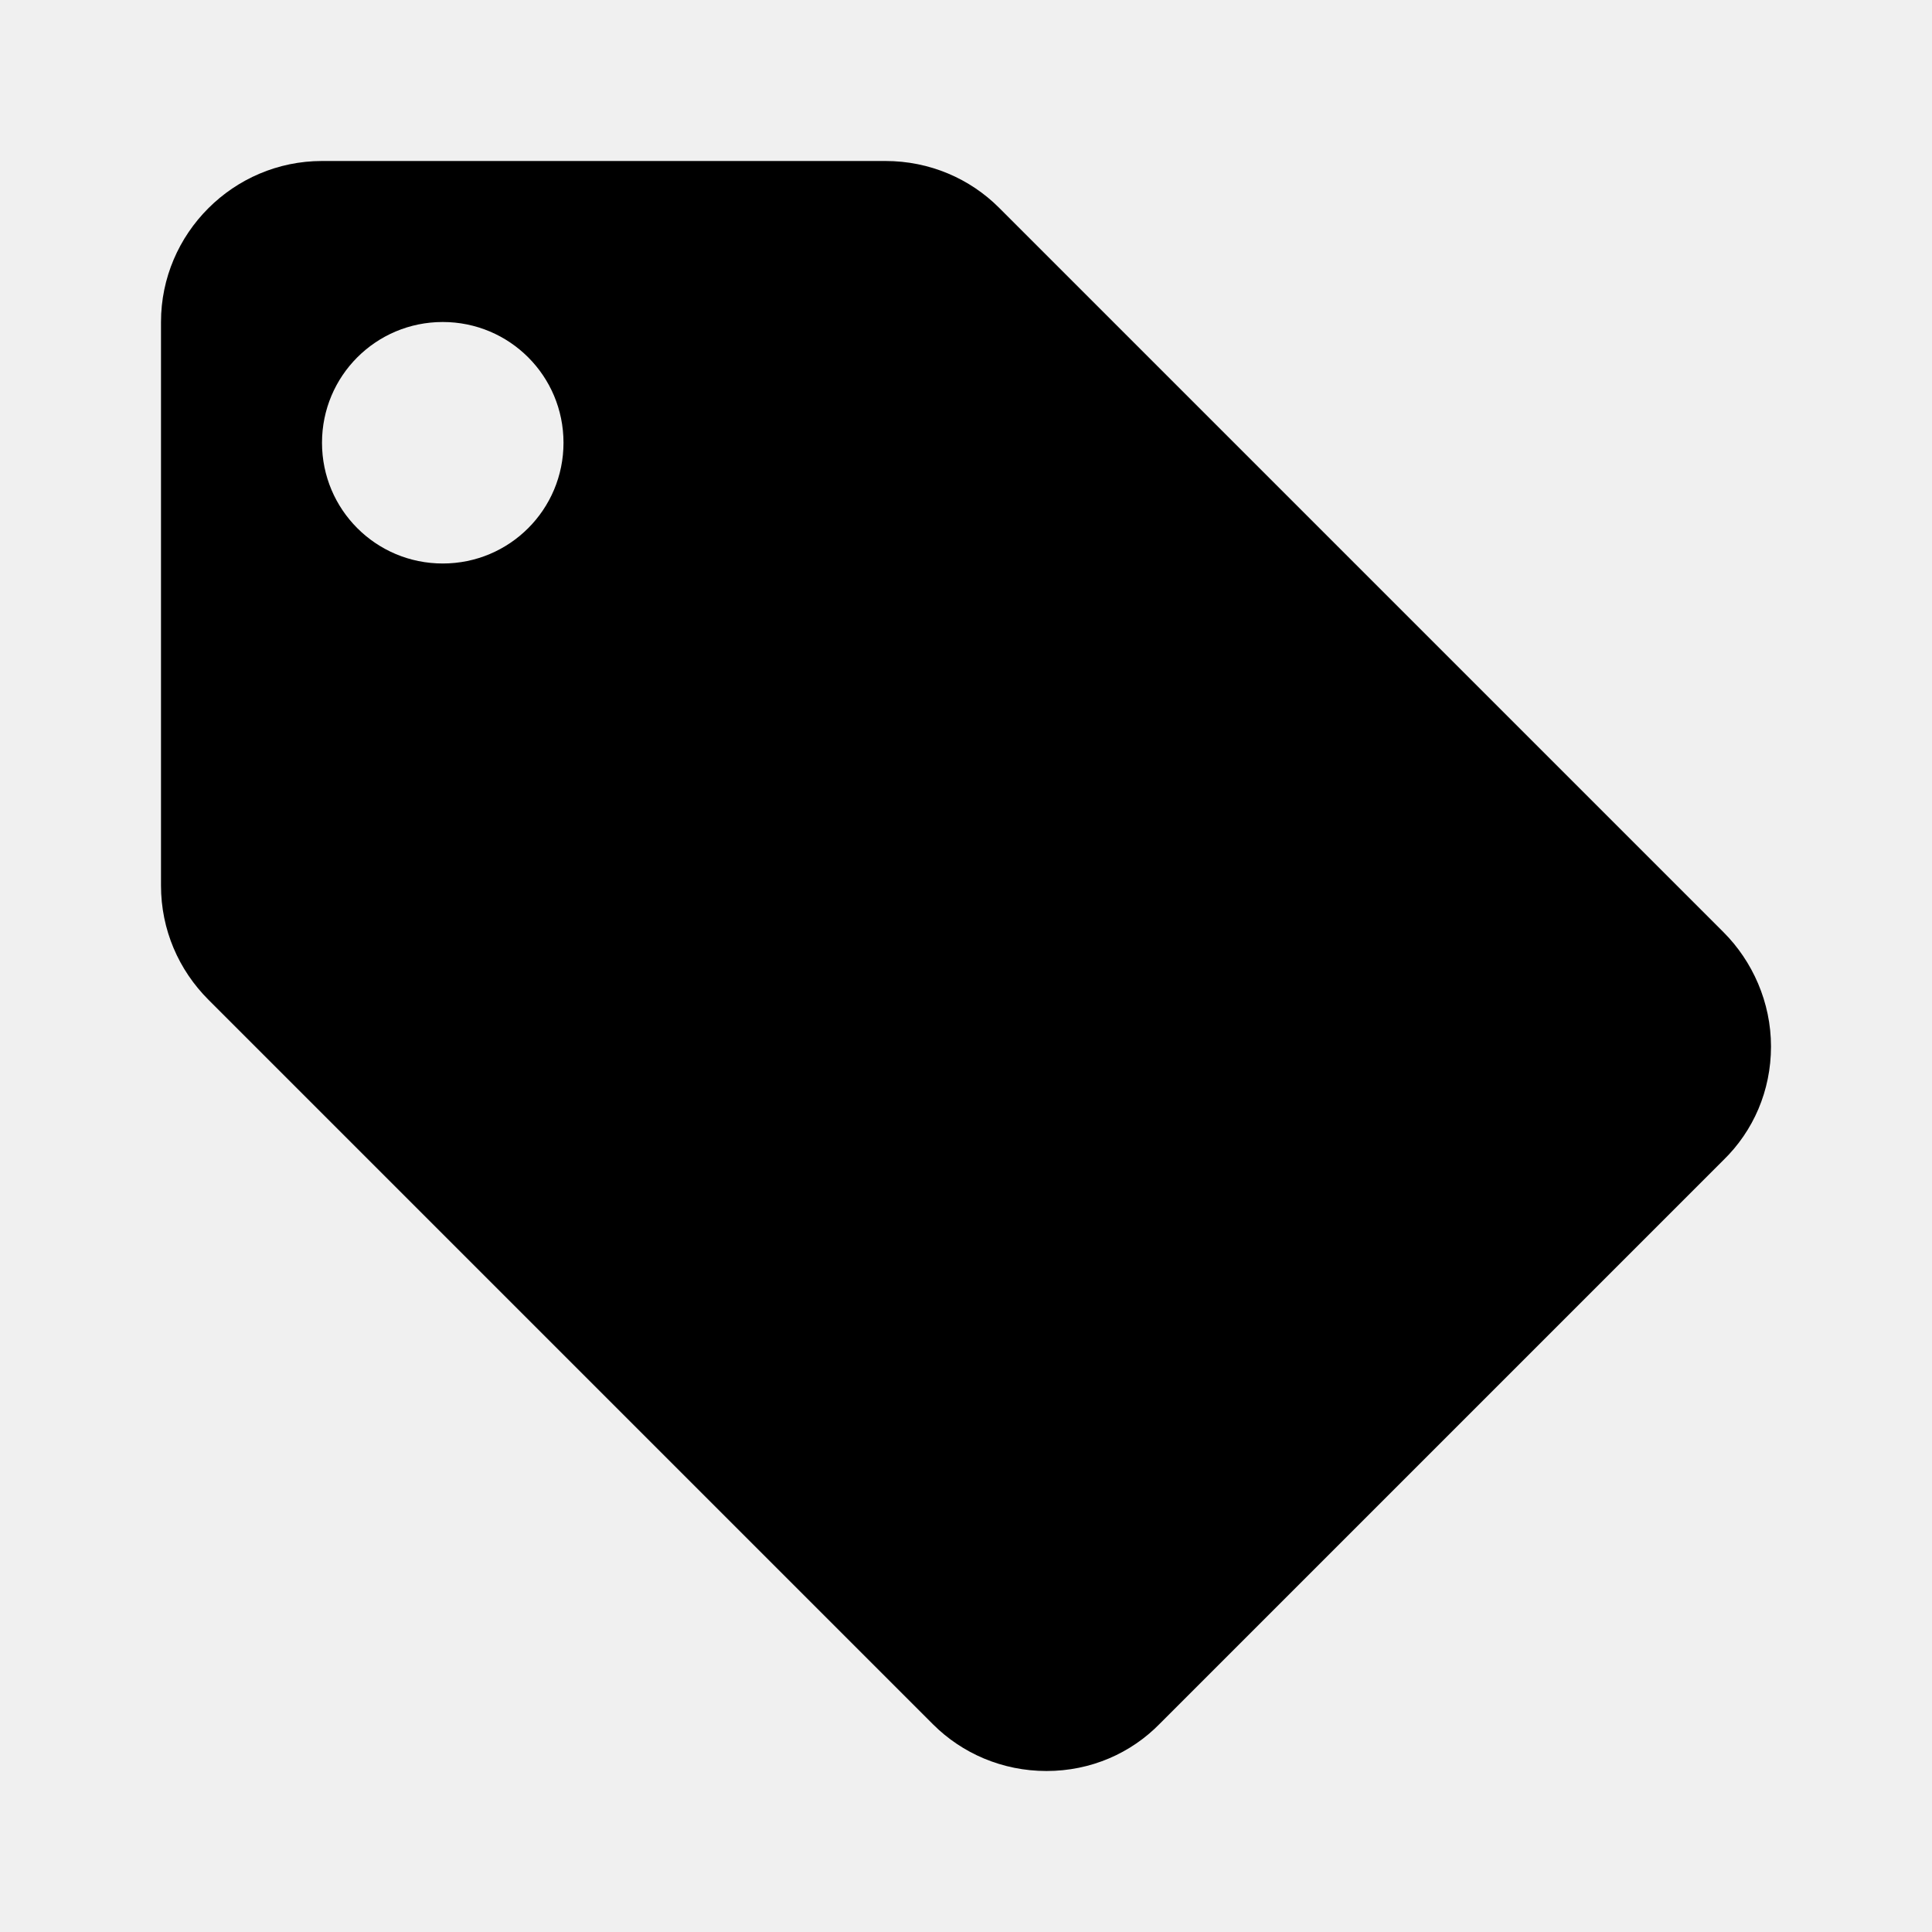
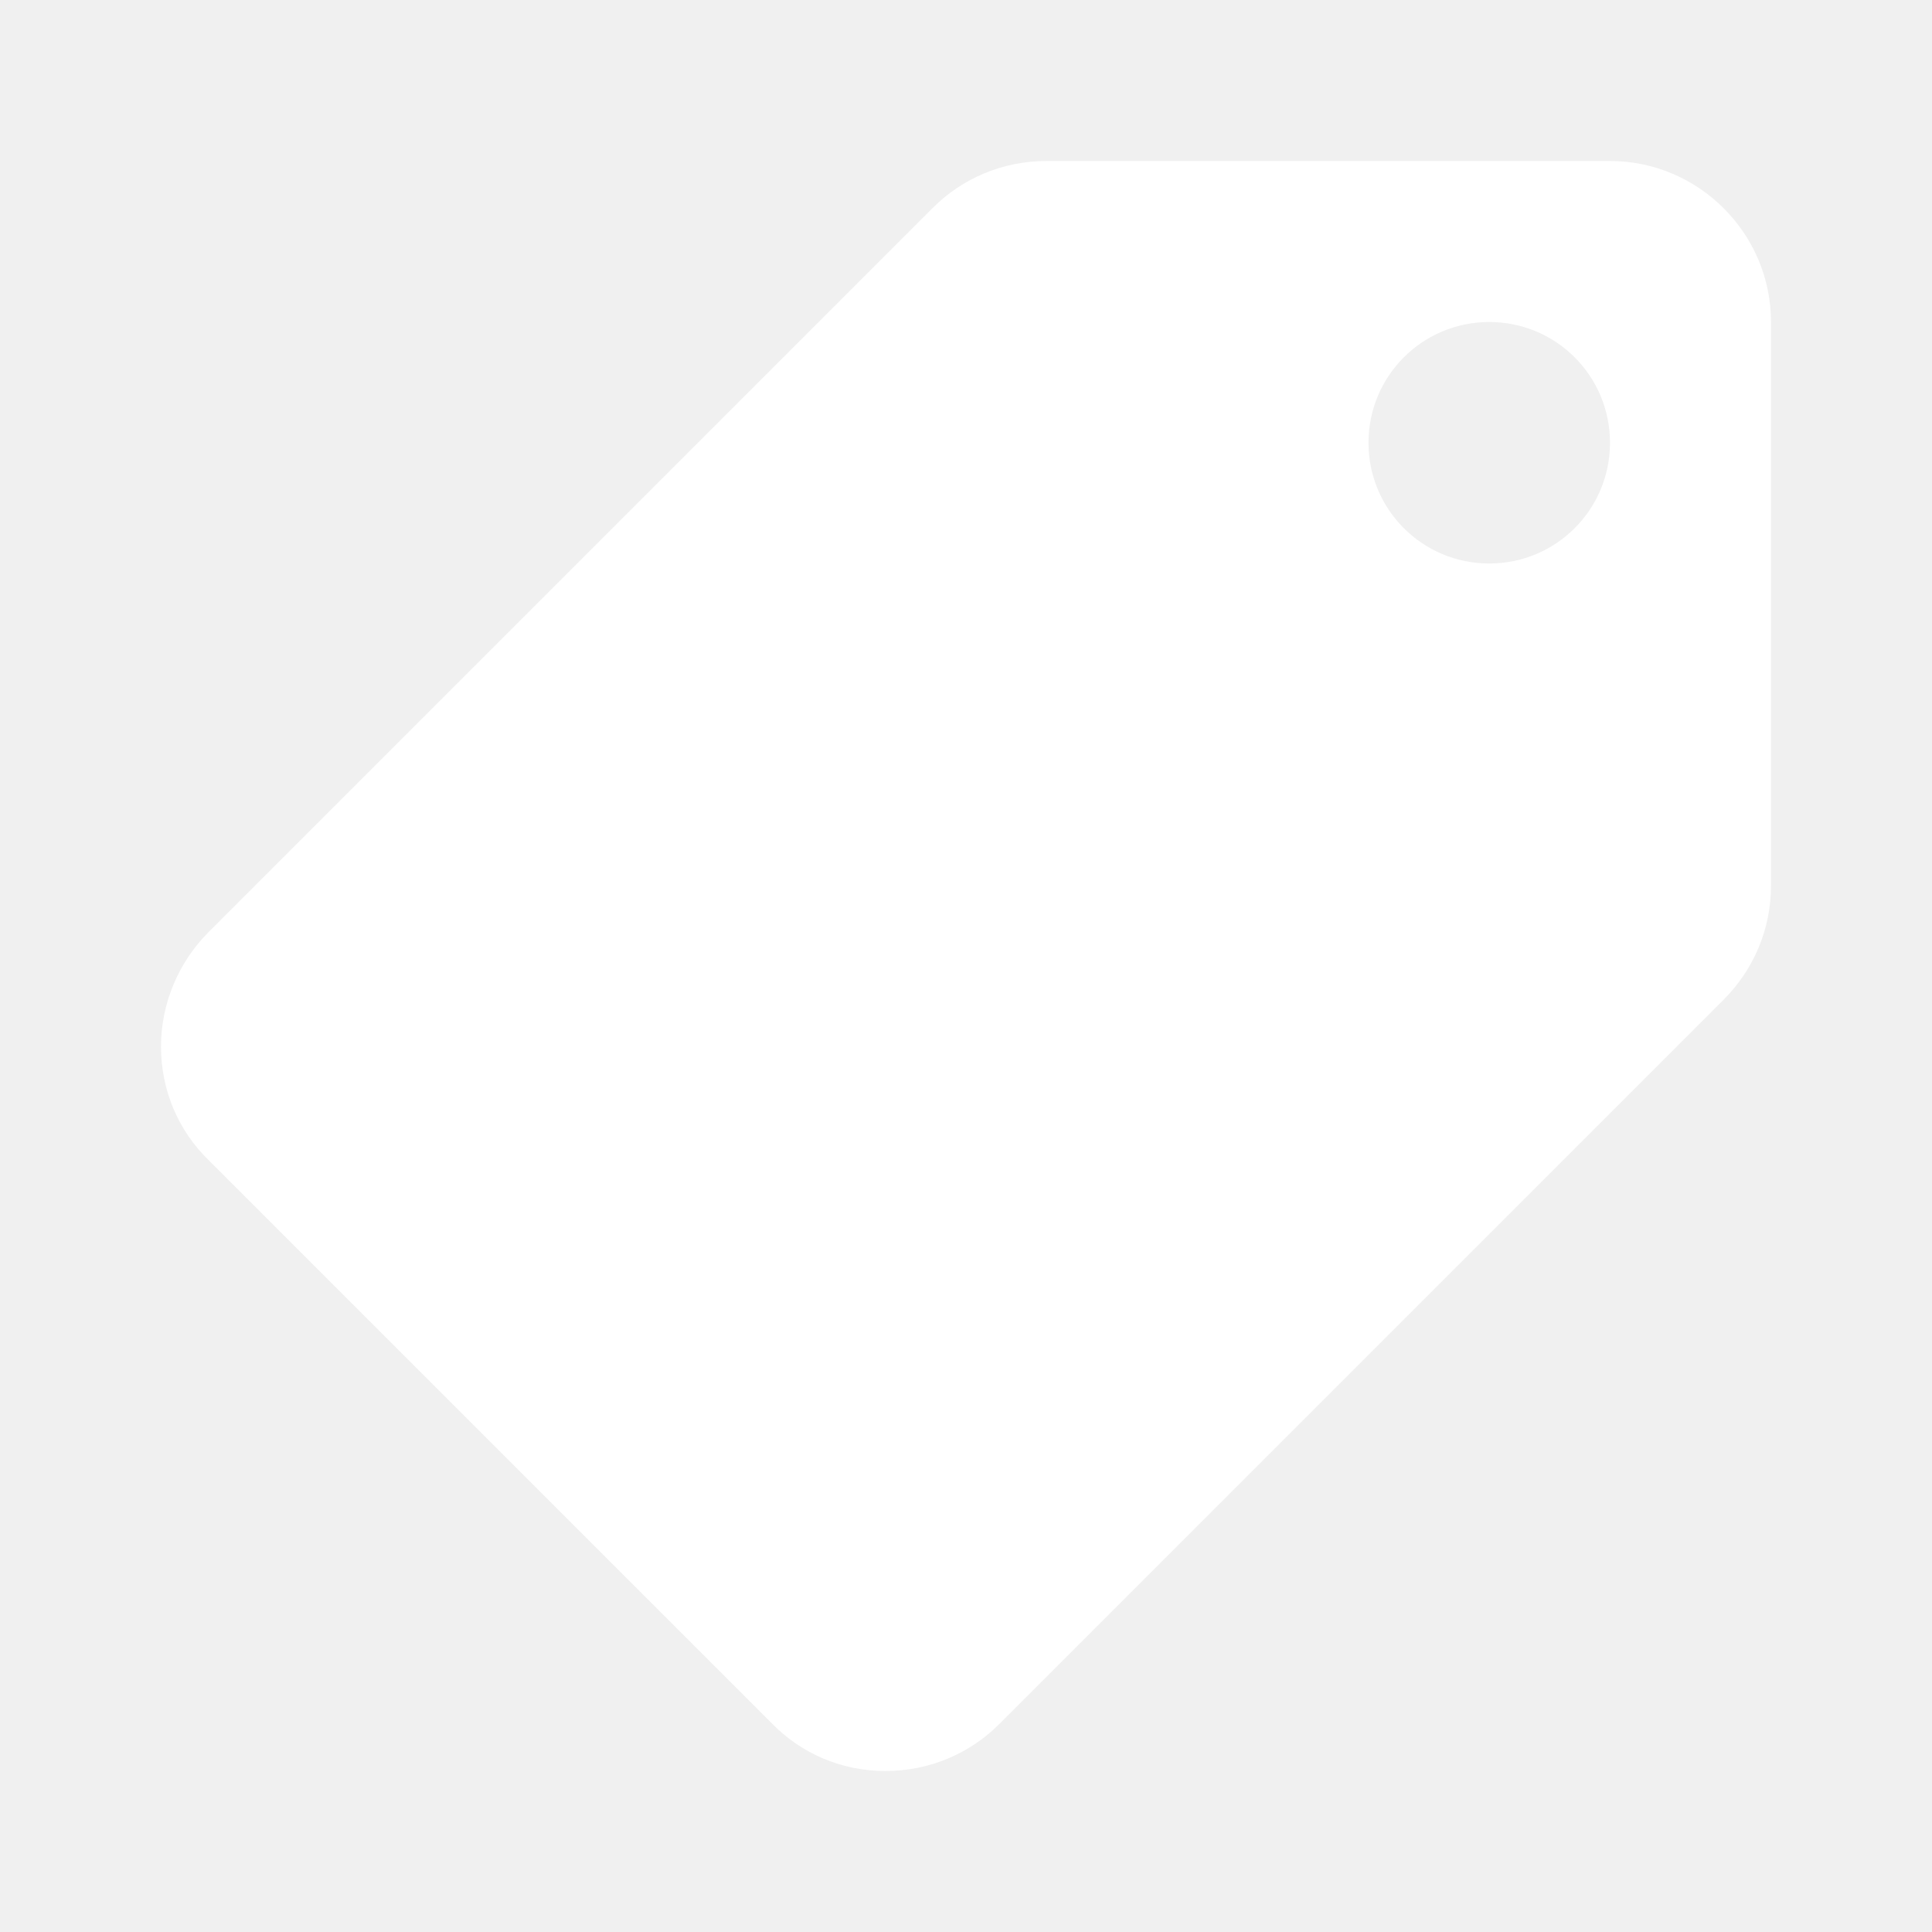
- <svg xmlns="http://www.w3.org/2000/svg" width="24" height="24" viewBox="0 0 24 24">
-   <path d="M21.41 11.58l-9-9C12.05 2.22 11.55 2 11 2H4c-1.1 0-2 .9-2 2v7c0 .55.22 1.05.59 1.42l9 9c.36.36.86.58 1.41.58.55 0 1.05-.22 1.41-.59l7-7c.37-.36.59-.86.59-1.41 0-.55-.23-1.06-.59-1.42zM5.5 7C4.67 7 4 6.33 4 5.5S4.67 4 5.5 4 7 4.67 7 5.5 6.33 7 5.5 7z" />
+ <svg xmlns="http://www.w3.org/2000/svg" width="24" height="24" viewBox="0 0 24 24" fill="none">
+   <path d="M2.59 11.58L11.59 2.58C11.95 2.22 12.45 2 13 2H20C21.1 2 22 2.9 22 4V11C22 11.55 21.78 12.05 21.41 12.42L12.41 21.42C12.05 21.78 11.55 22 11 22C10.45 22 9.95 21.78 9.59 21.41L2.59 14.41C2.22 14.05 2 13.55 2 13C2 12.45 2.23 11.94 2.59 11.58ZM18.5 7C19.33 7 20 6.33 20 5.5C20 4.67 19.33 4 18.5 4C17.67 4 17 4.67 17 5.5C17 6.33 17.67 7 18.5 7Z" fill="white" />
</svg>
